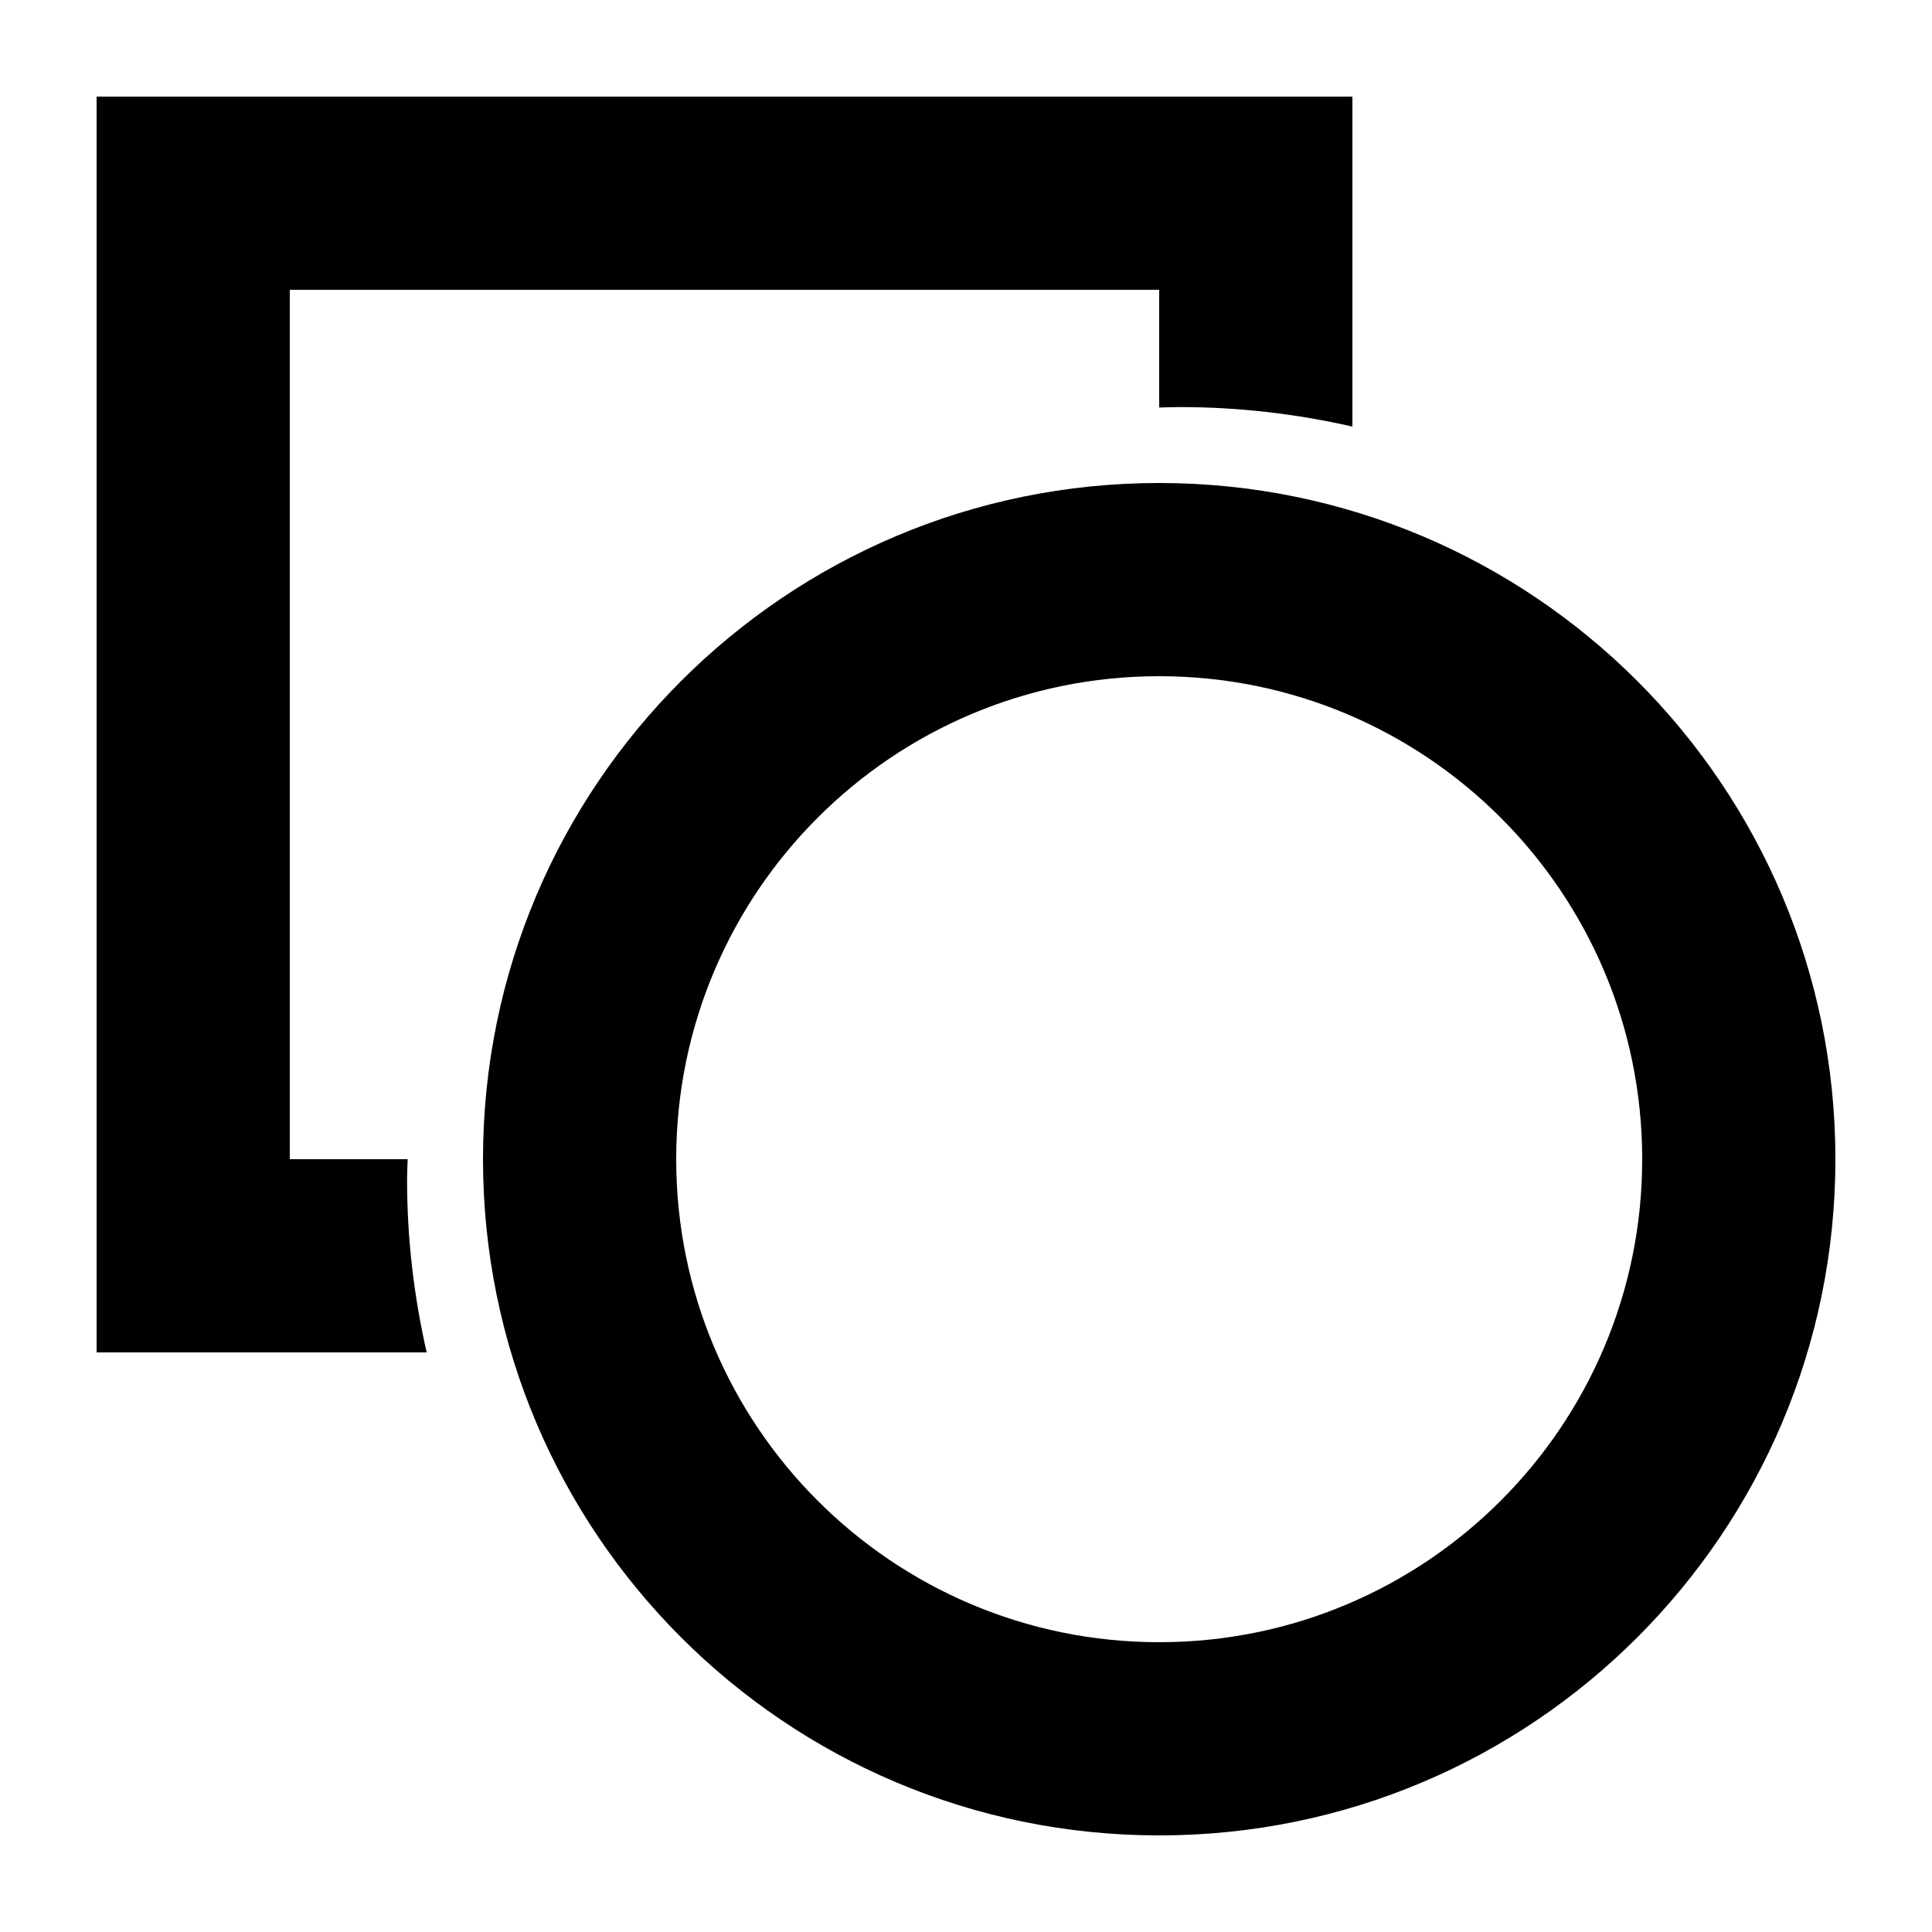
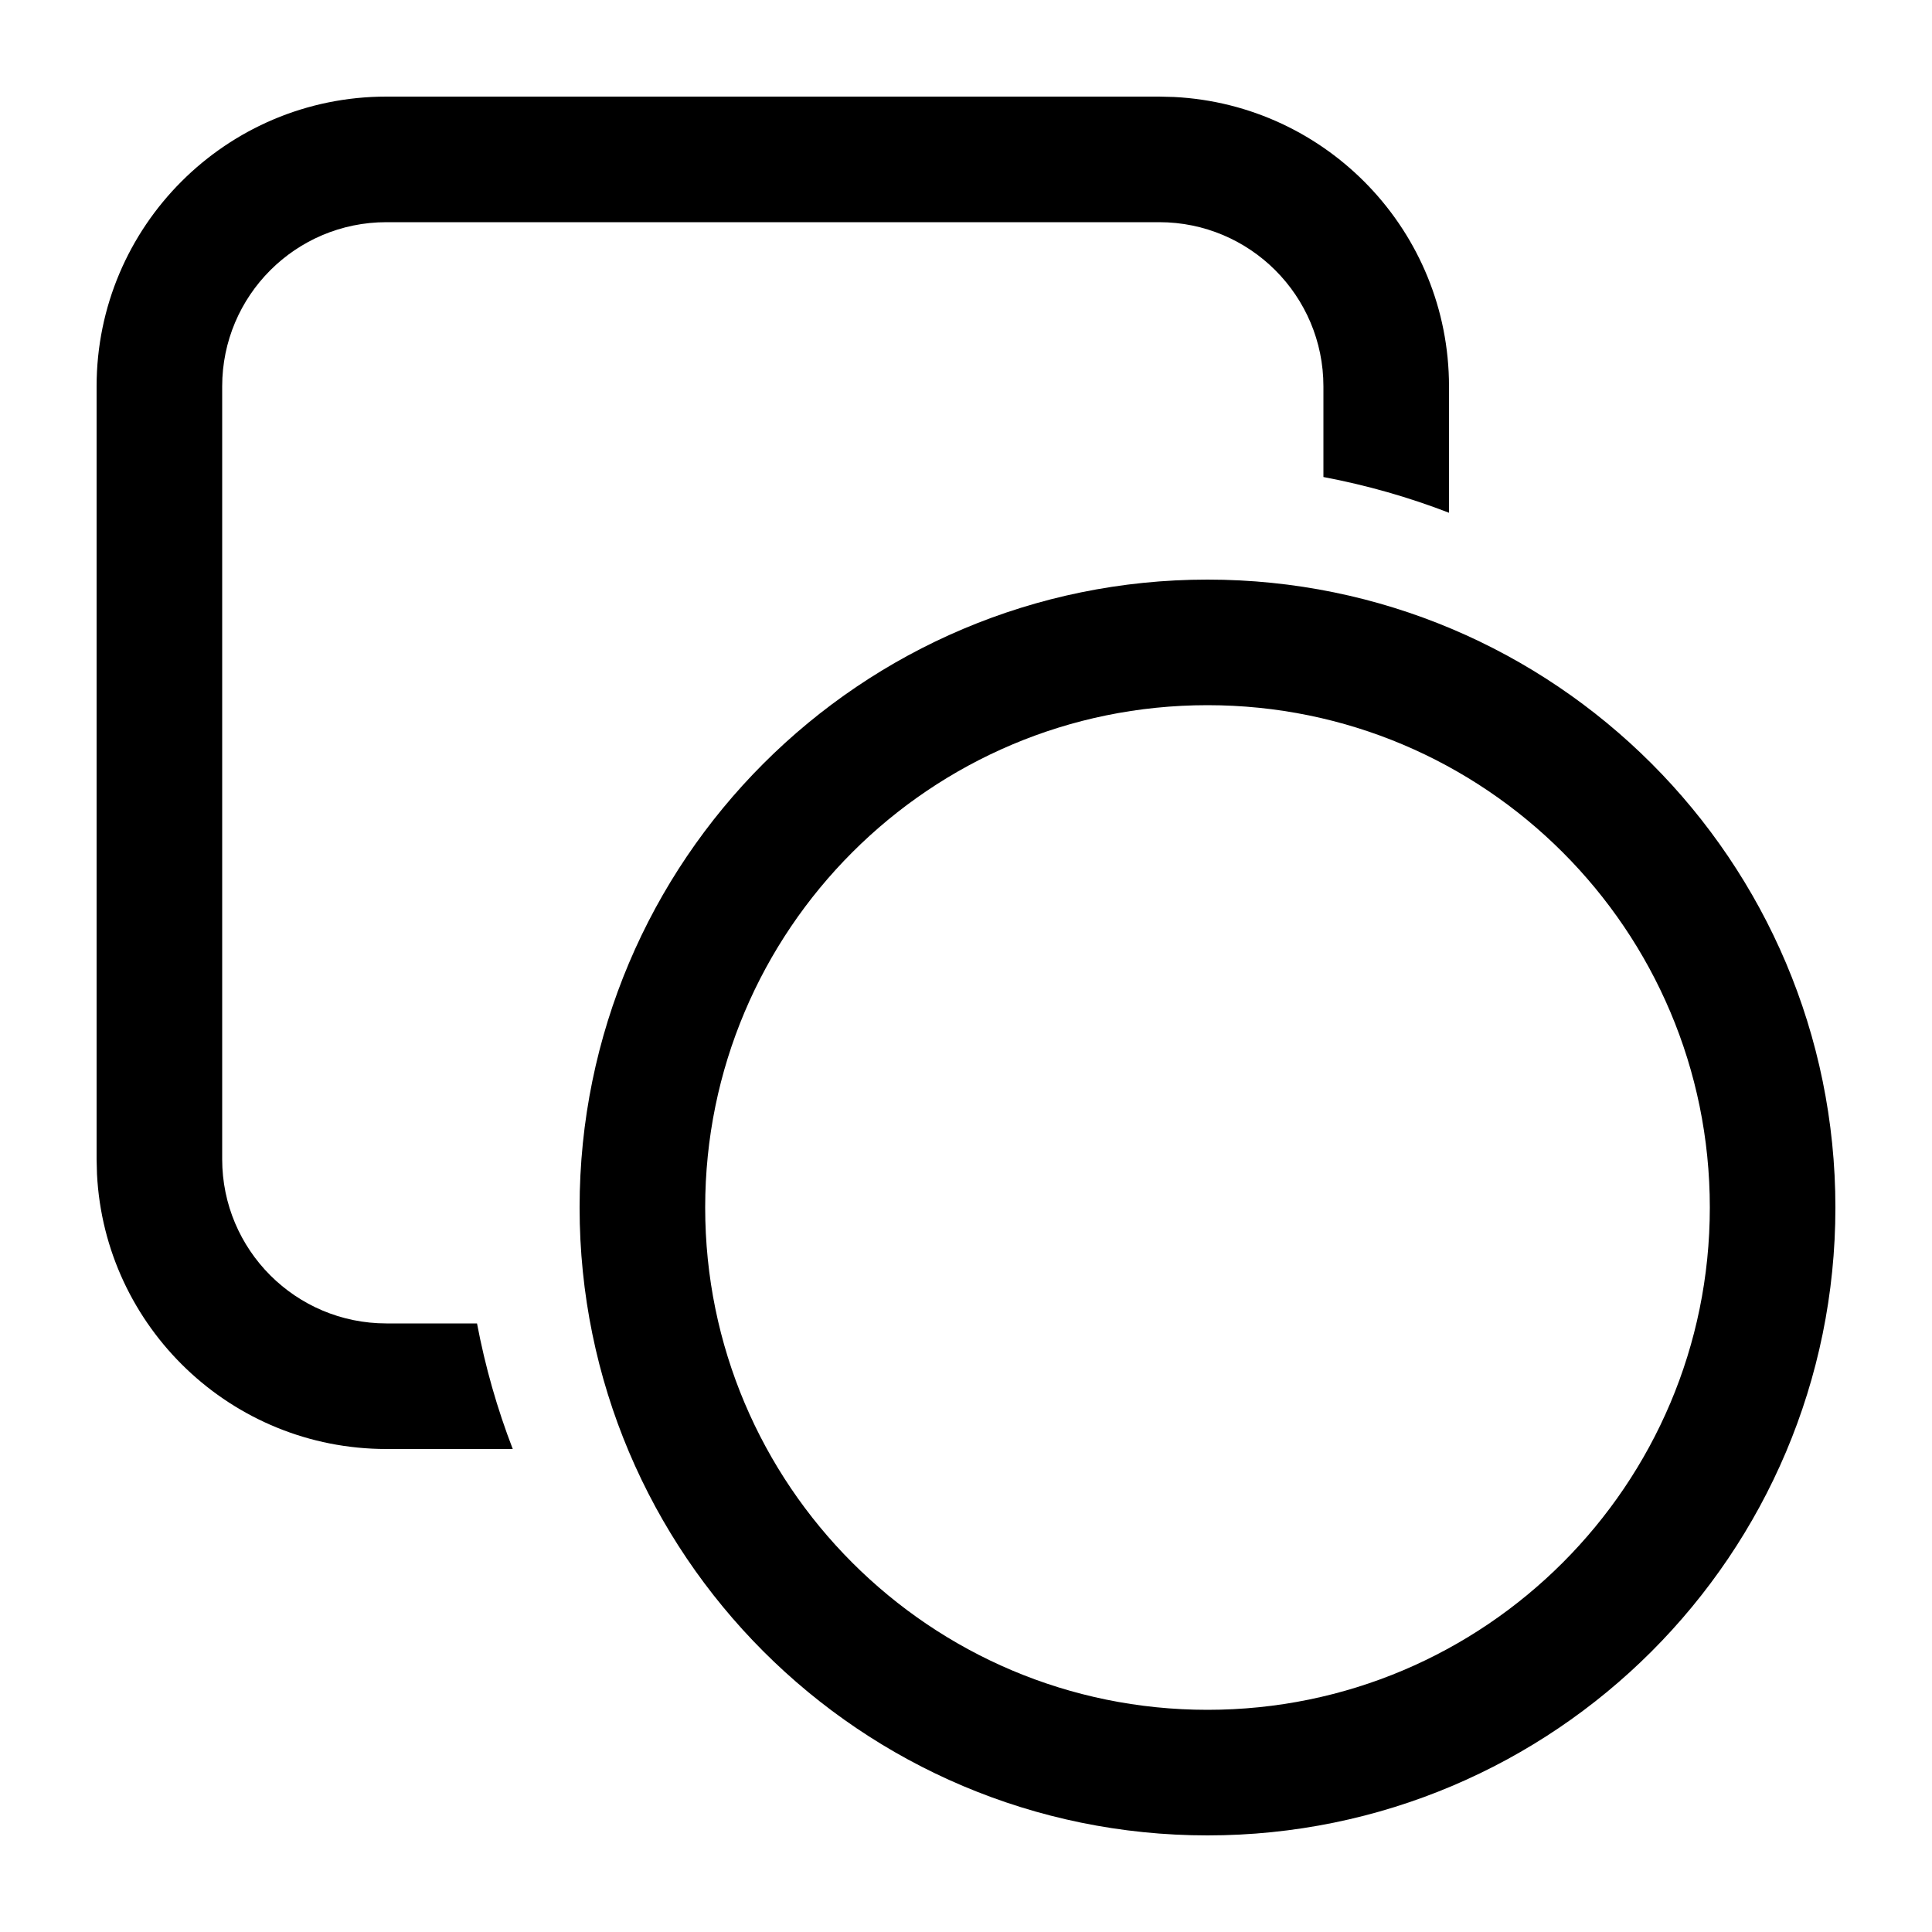
<svg xmlns="http://www.w3.org/2000/svg" width="20" height="20" viewBox="0 0 20 20" fill="none">
-   <path d="M14 4.416C13.426 4.285 12.828 4.214 12.214 4.214C12.142 4.214 12.071 4.217 12 4.219V3H3V12H4.22C4.218 12.071 4.214 12.142 4.214 12.214C4.214 12.828 4.286 13.426 4.417 14H1V1H14V4.416Z" fill="black" />
-   <path d="M17 12C17 9.239 14.761 7 12 7C9.239 7 7 9.239 7 12C7 14.761 9.239 17 12 17V19C8.134 19 5 15.866 5 12C5 8.134 8.134 5 12 5C15.866 5 19 8.134 19 12C19 15.866 15.866 19 12 19V17C14.761 17 17 14.761 17 12Z" fill="black" />
+   <path d="M12.154 1.004C13.739 1.084 15 2.395 15 4V5.308C14.583 5.147 14.149 5.023 13.7 4.938V4C13.7 3.061 12.939 2.3 12 2.3H4C3.061 2.3 2.3 3.061 2.3 4V12C2.3 12.939 3.061 13.7 4 13.7H4.938C5.023 14.149 5.147 14.583 5.308 15H4C2.395 15 1.084 13.739 1.004 12.154L1 12V4C1 2.343 2.343 1 4 1H12L12.154 1.004Z" fill="black" />
+   <circle cx="12.5" cy="12.5" r="5.85" stroke="black" stroke-width="1.3" />
</svg>
